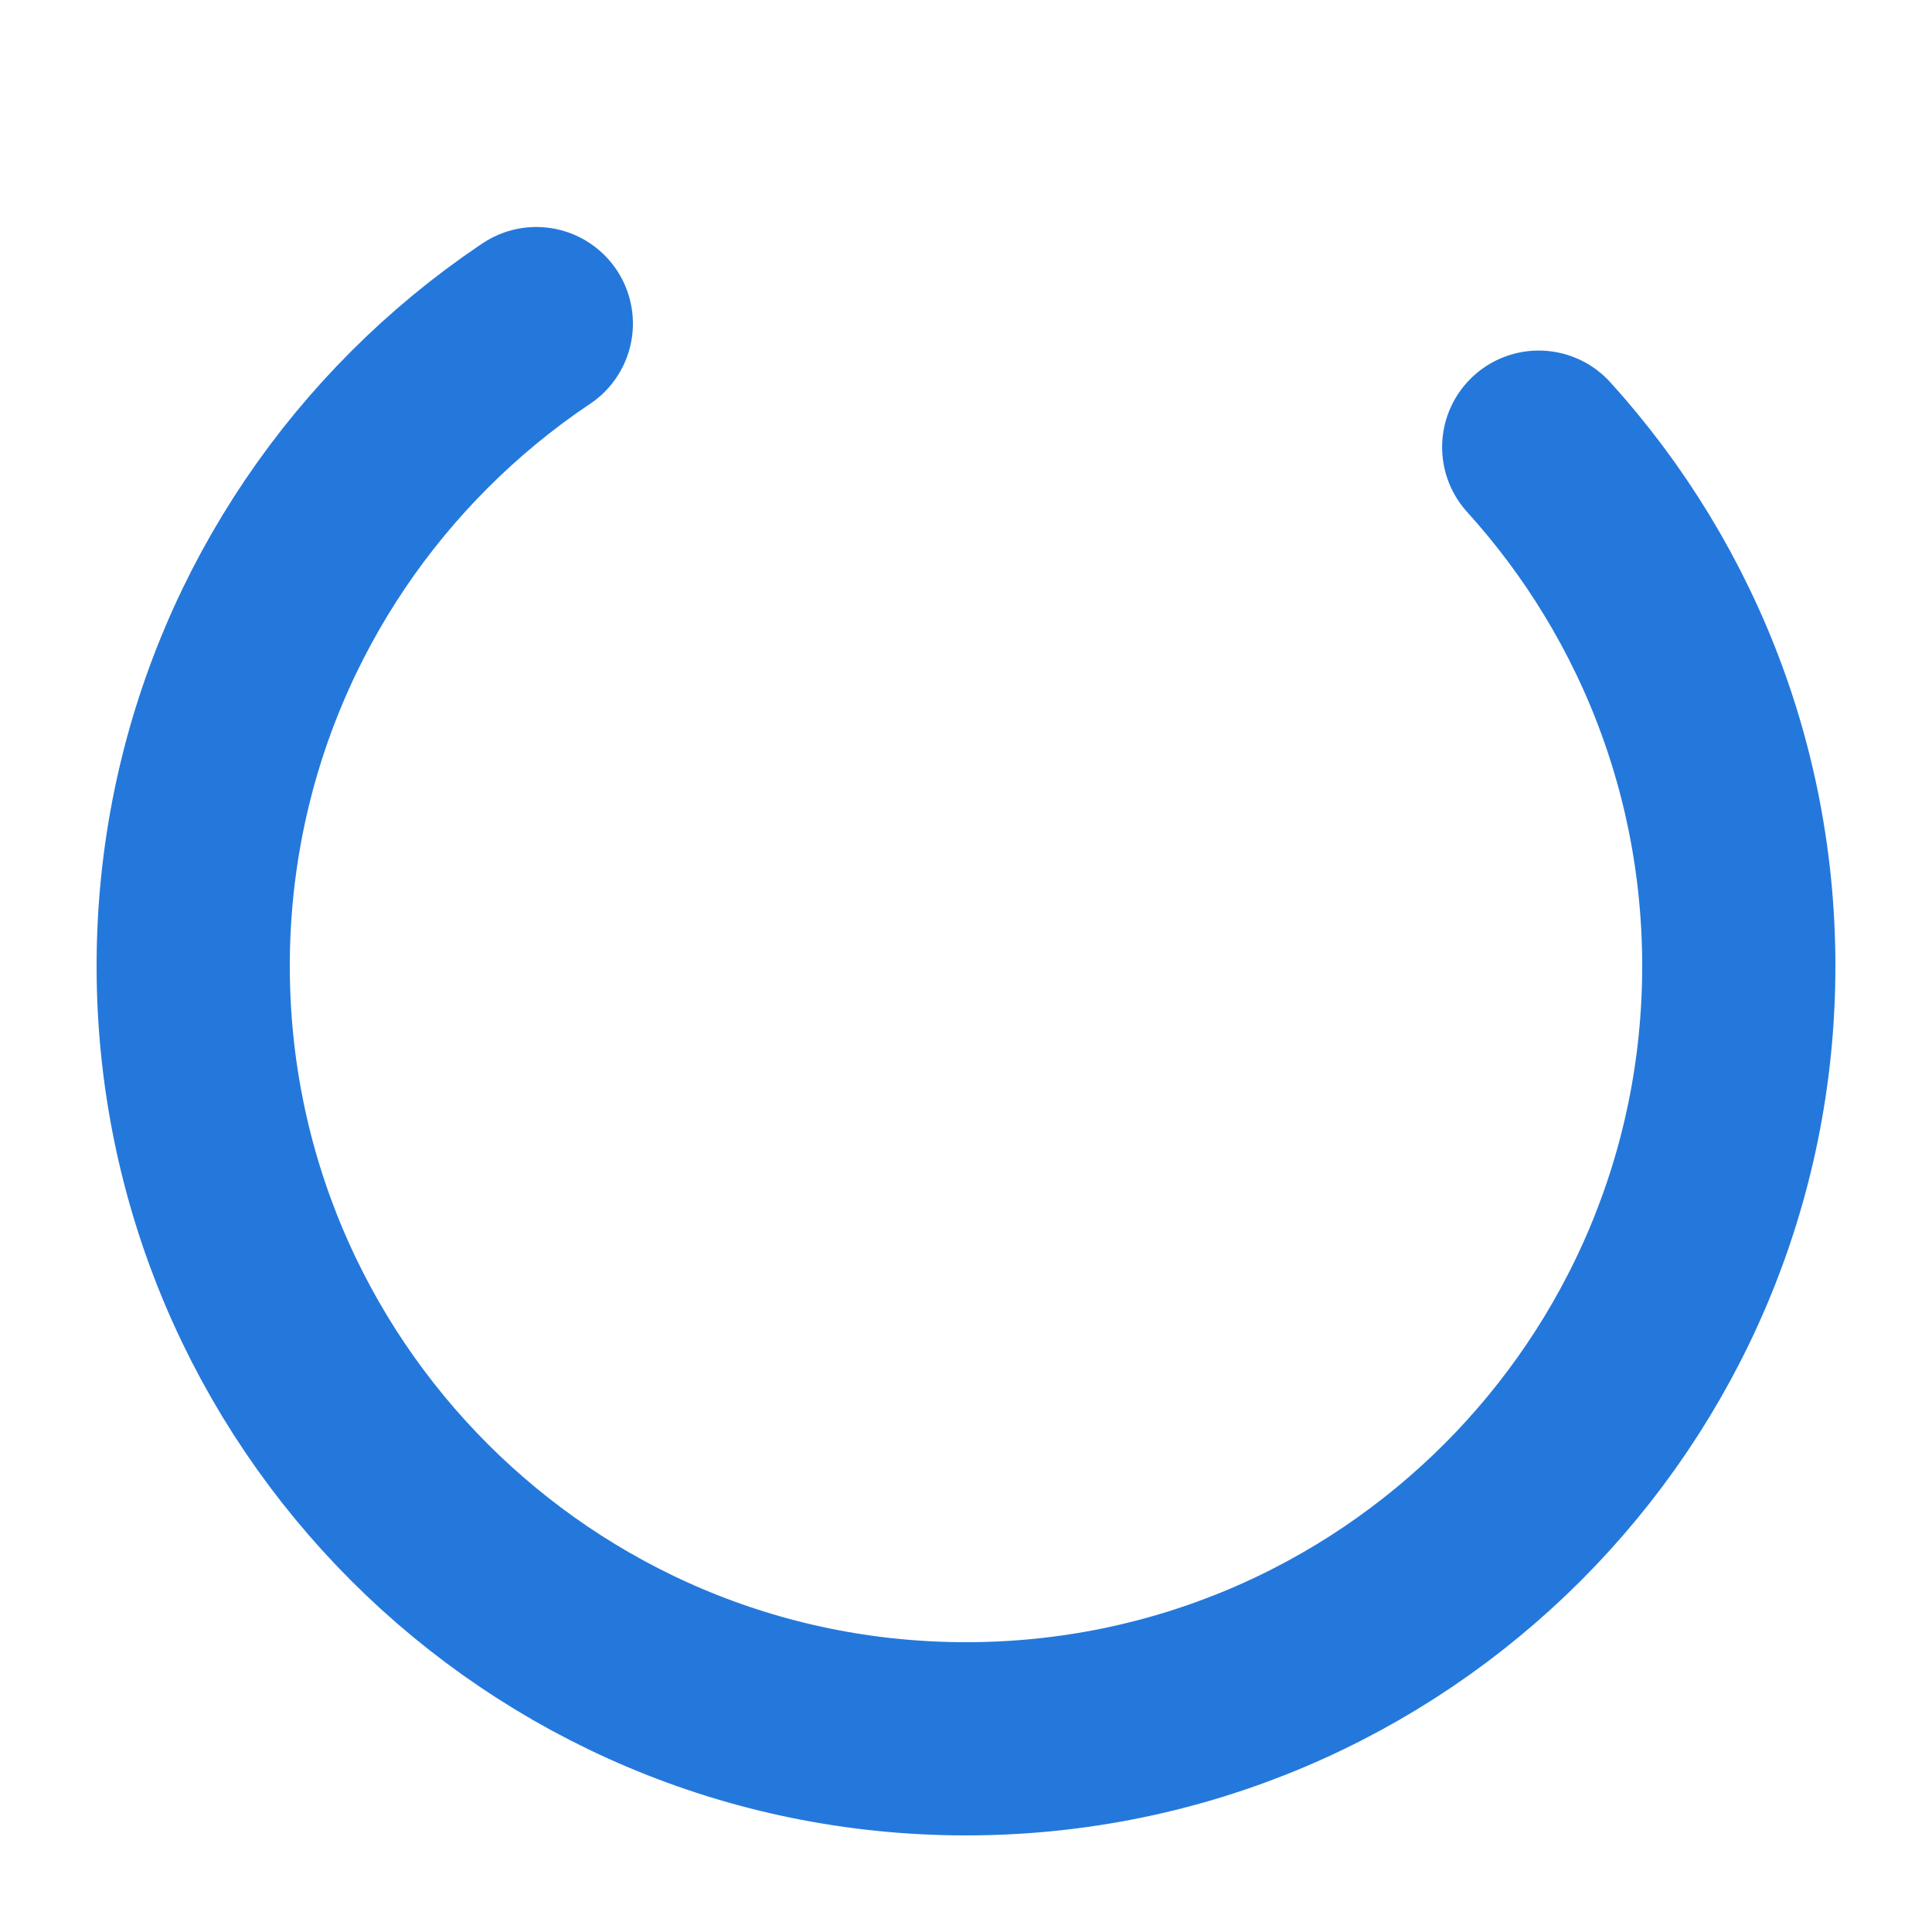
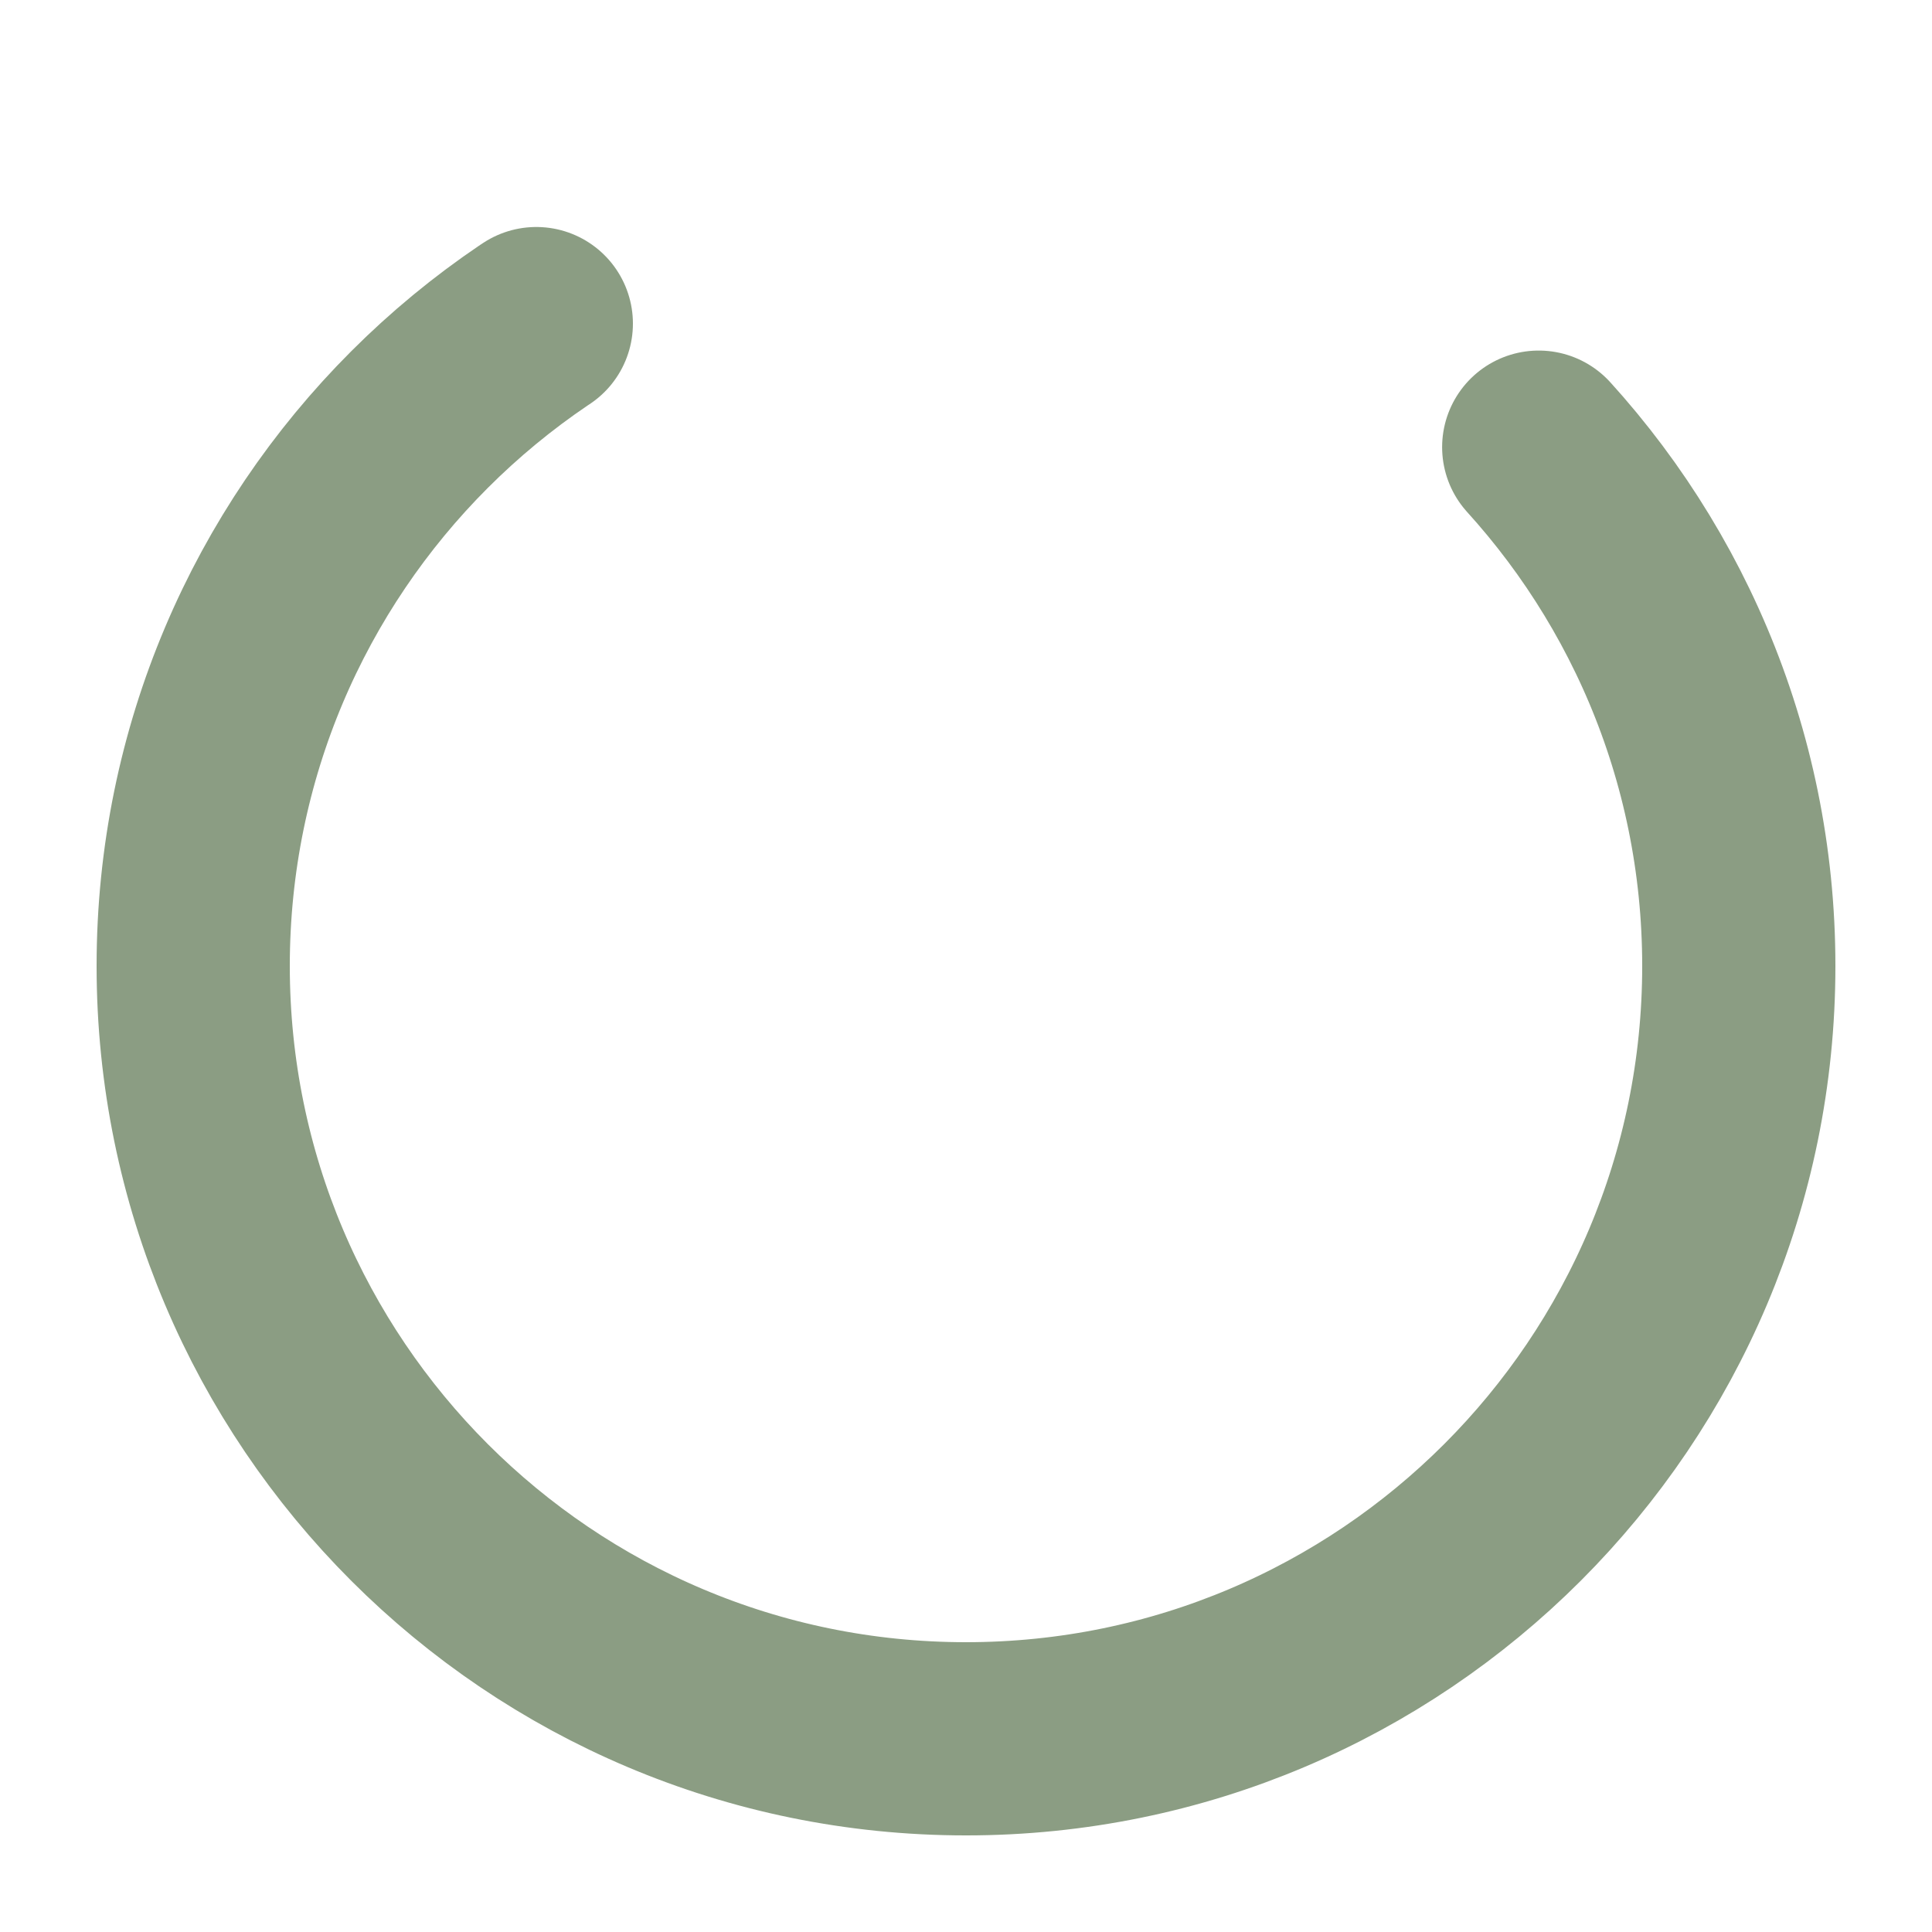
<svg xmlns="http://www.w3.org/2000/svg" style="margin: auto; background: none; display: block; shape-rendering: auto;" width="200px" height="200px" viewBox="0 0 100 100" preserveAspectRatio="xMidYMid">
-   <circle cx="50" cy="50" fill="none" stroke="#2478DB" stroke-width="10" r="40" stroke-linecap="round" stroke-dasharray="164.934 56.978">
+   <circle cx="50" cy="50" fill="none" stroke="#8B9D83" stroke-width="10" stroke-linecap="round" r="40" stroke-dasharray="164.934 56.978">
    <animateTransform attributeName="transform" type="rotate" repeatCount="indefinite" dur="1s" values="0 50 50;360 50 50" keyTimes="0;1" />
  </circle>
</svg>
